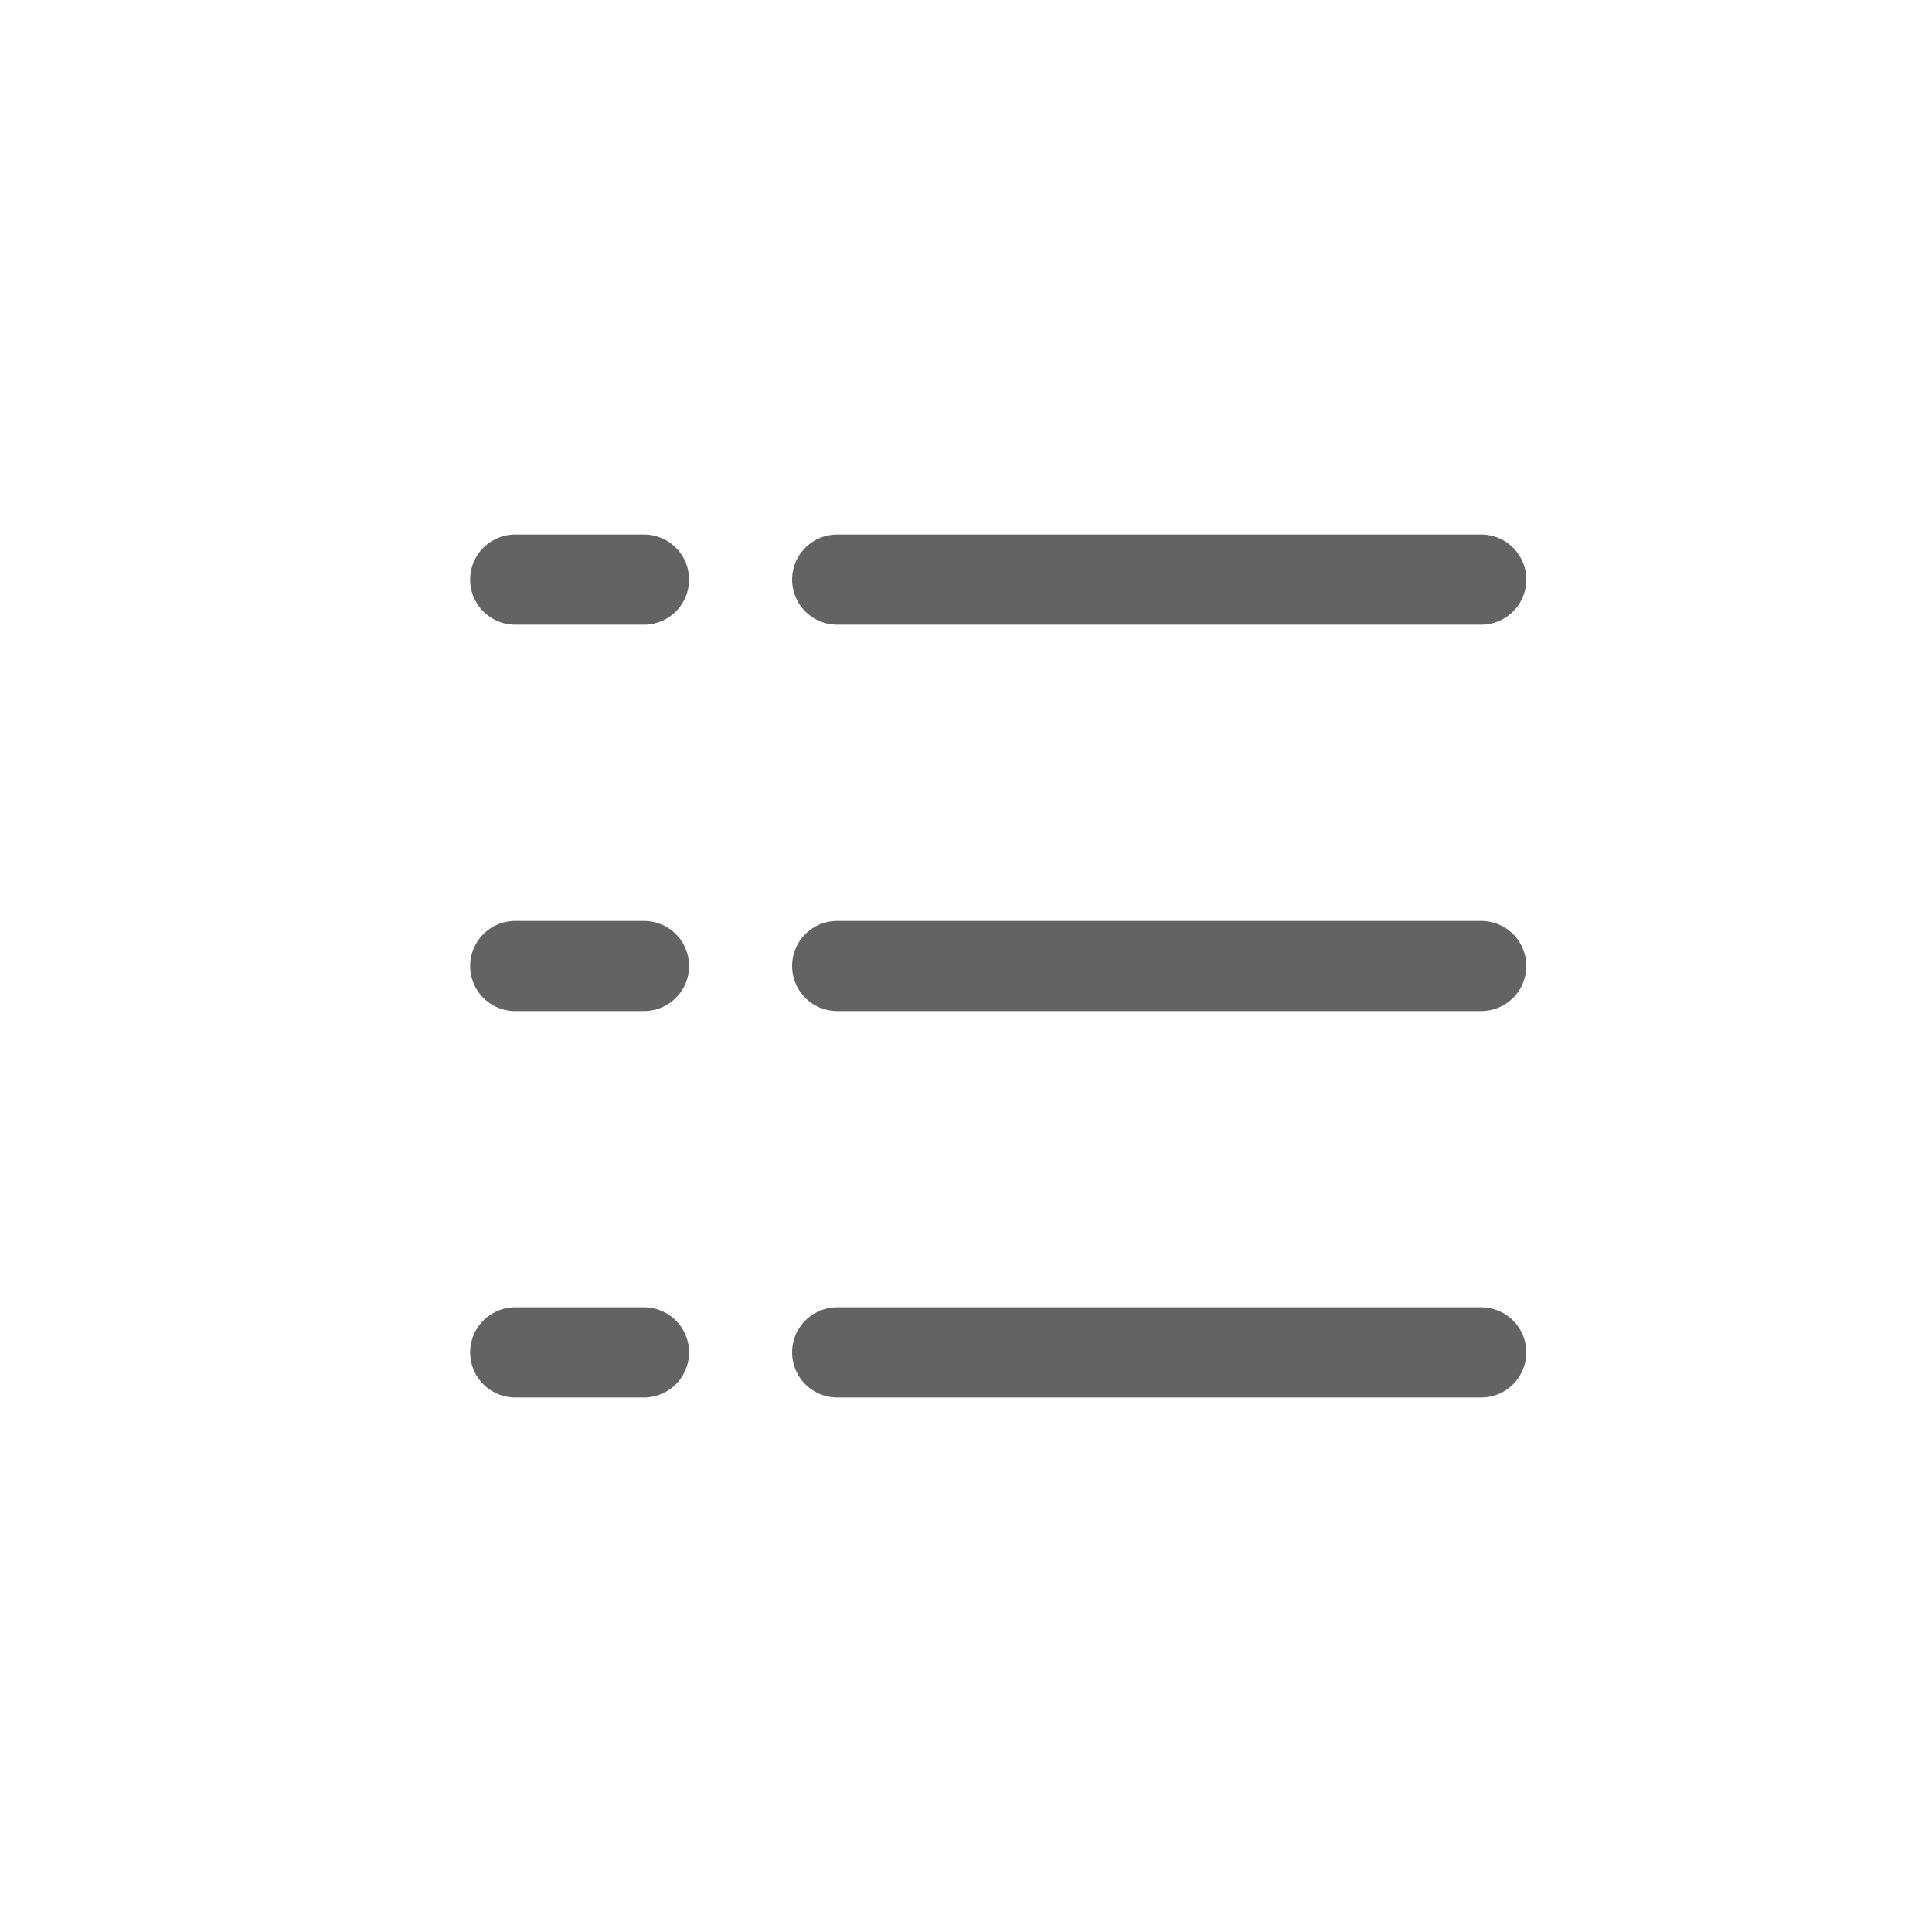
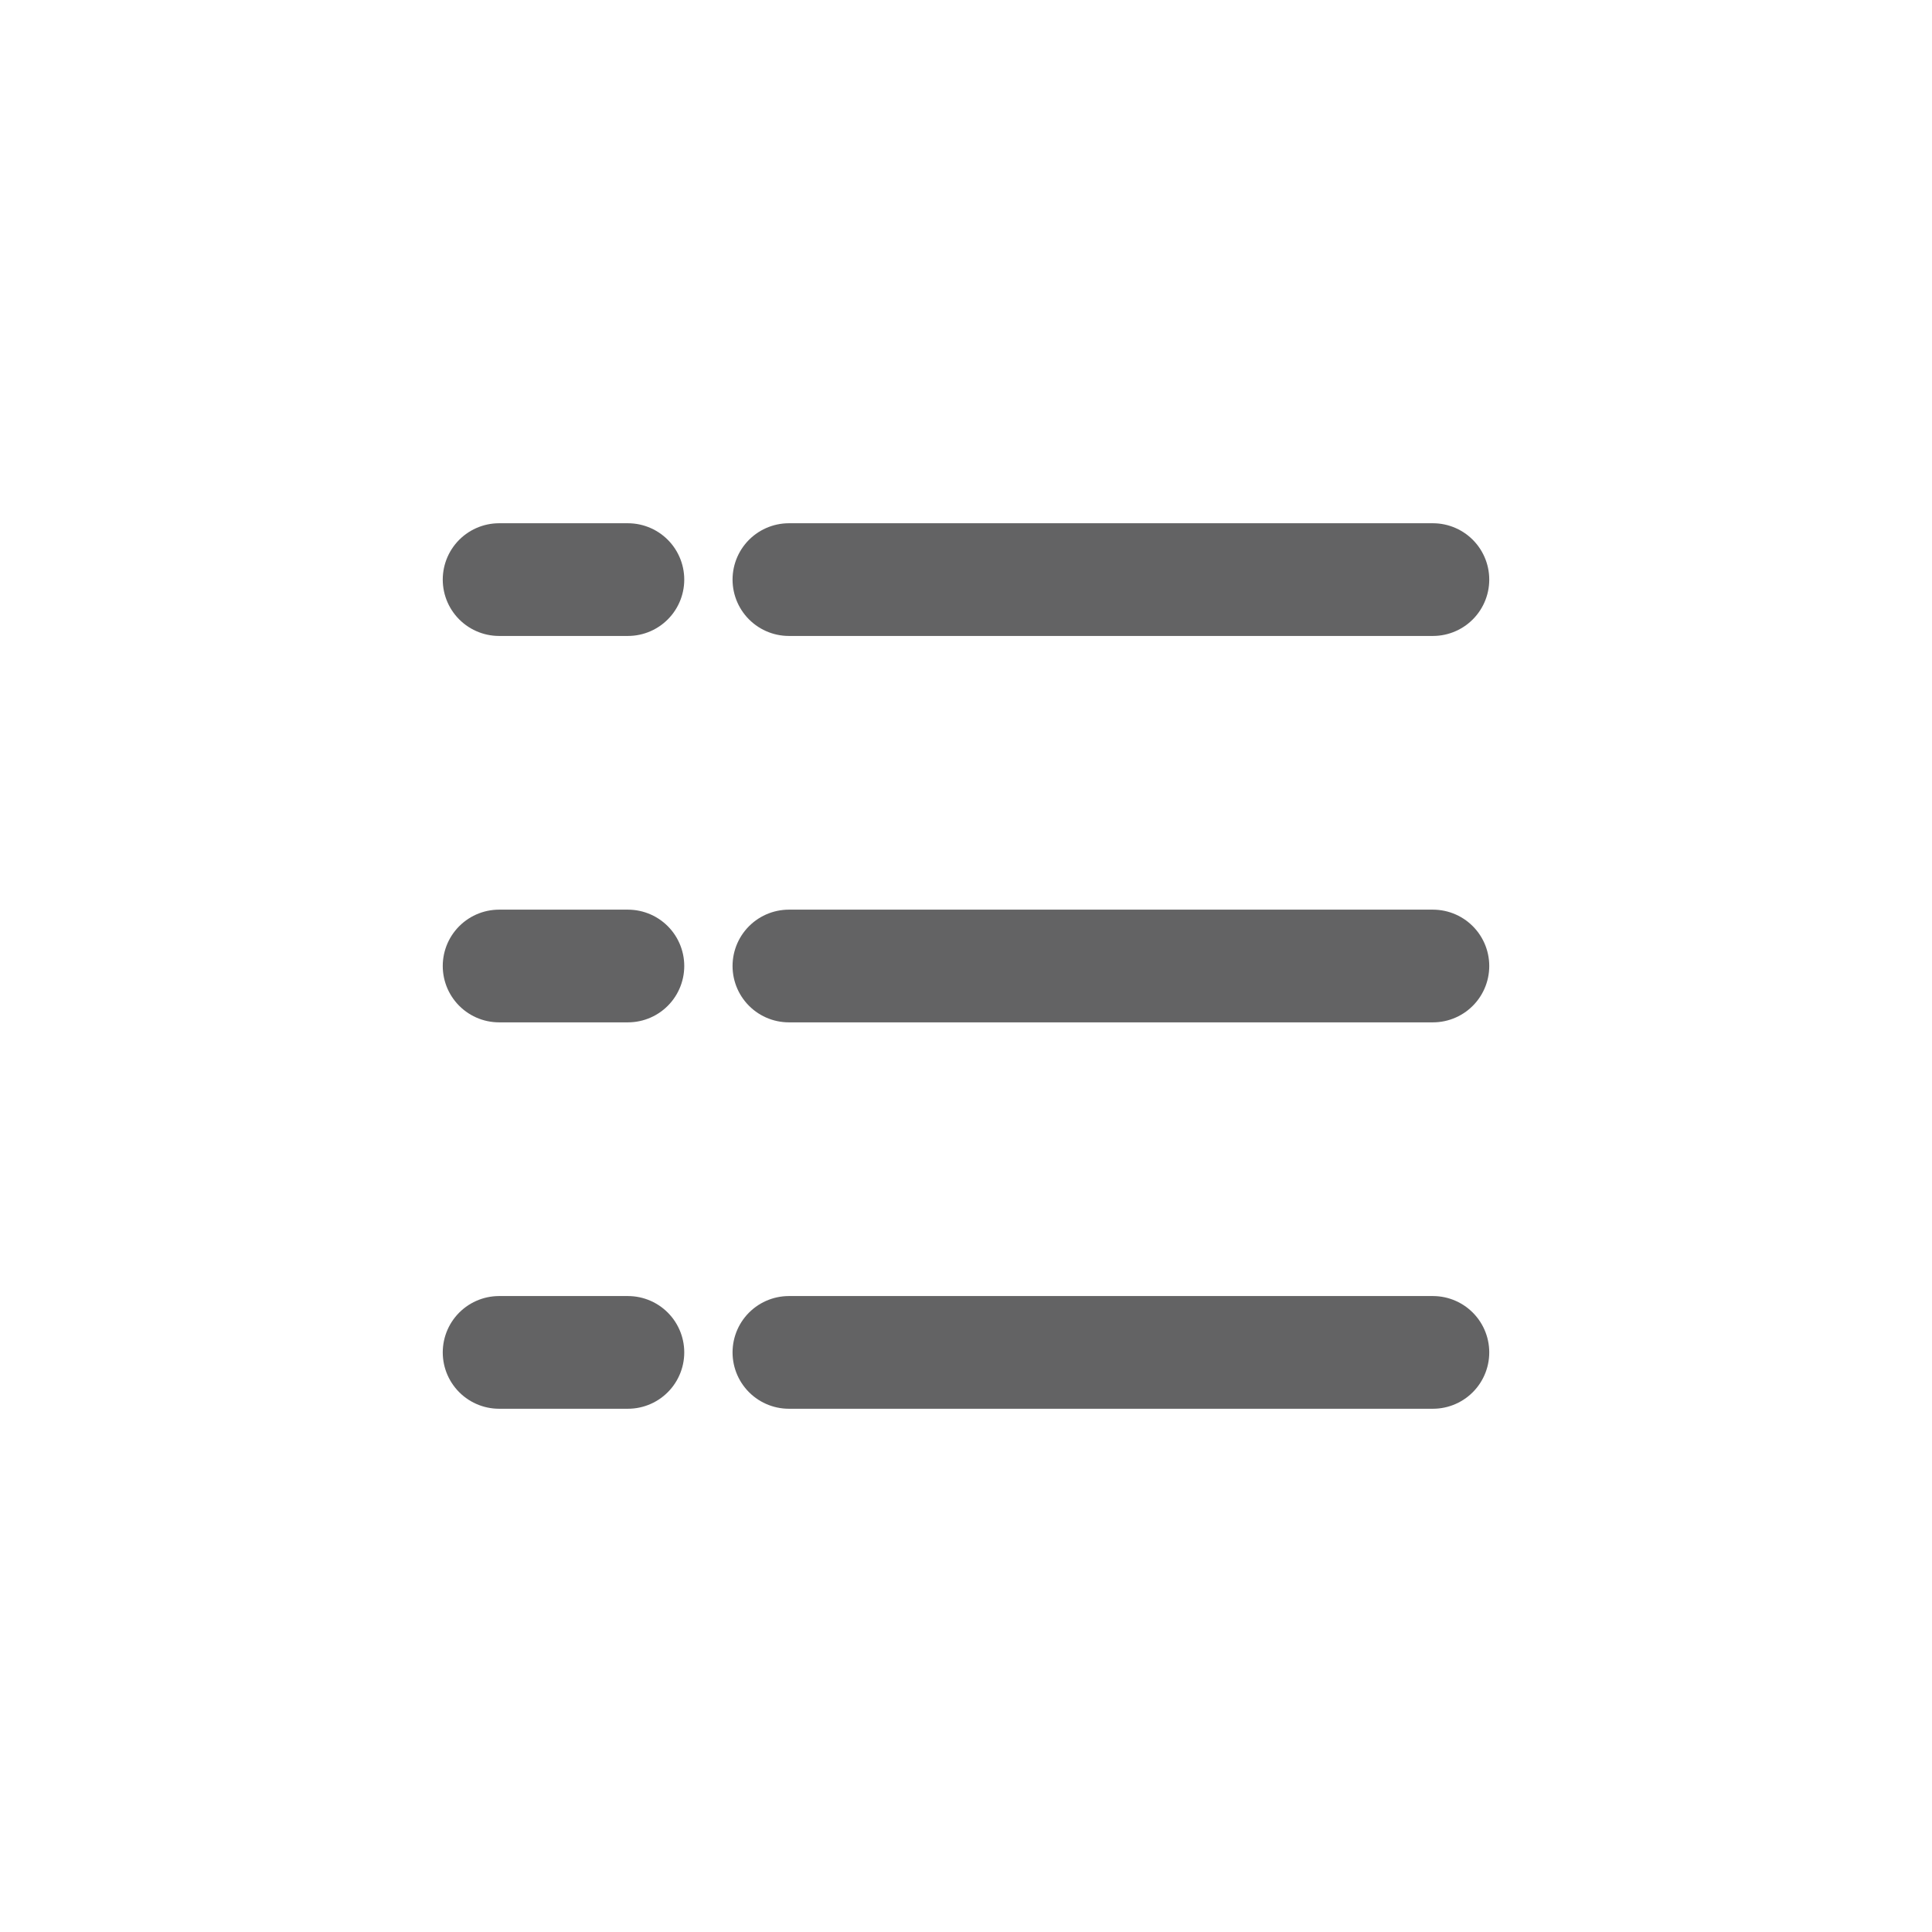
- <svg xmlns="http://www.w3.org/2000/svg" width="30" height="30" viewBox="0 0 30 30" fill="none">
-   <path d="M13 15H23M13 9H23M13 21H23" stroke="#636364" stroke-width="1.4" stroke-linecap="round" stroke-linejoin="round" />
-   <path d="M8 15H10M8 9H10M8 21H10" stroke="#636364" stroke-width="1.4" stroke-linecap="round" stroke-linejoin="round" />
+ <svg xmlns="http://www.w3.org/2000/svg" width="24" height="24" viewBox="0 0 24 24" fill="none">
+   <path d="M6.2 12H7.8M6.2 7.2H7.8M6.2 16.8H7.8" stroke="#636364" stroke-width="1.4" stroke-linecap="round" stroke-linejoin="round" />
+   <path d="M9.8 12H17.8M9.8 7.2H17.8M9.8 16.8H17.8" stroke="#636364" stroke-width="1.4" stroke-linecap="round" stroke-linejoin="round" />
</svg>
